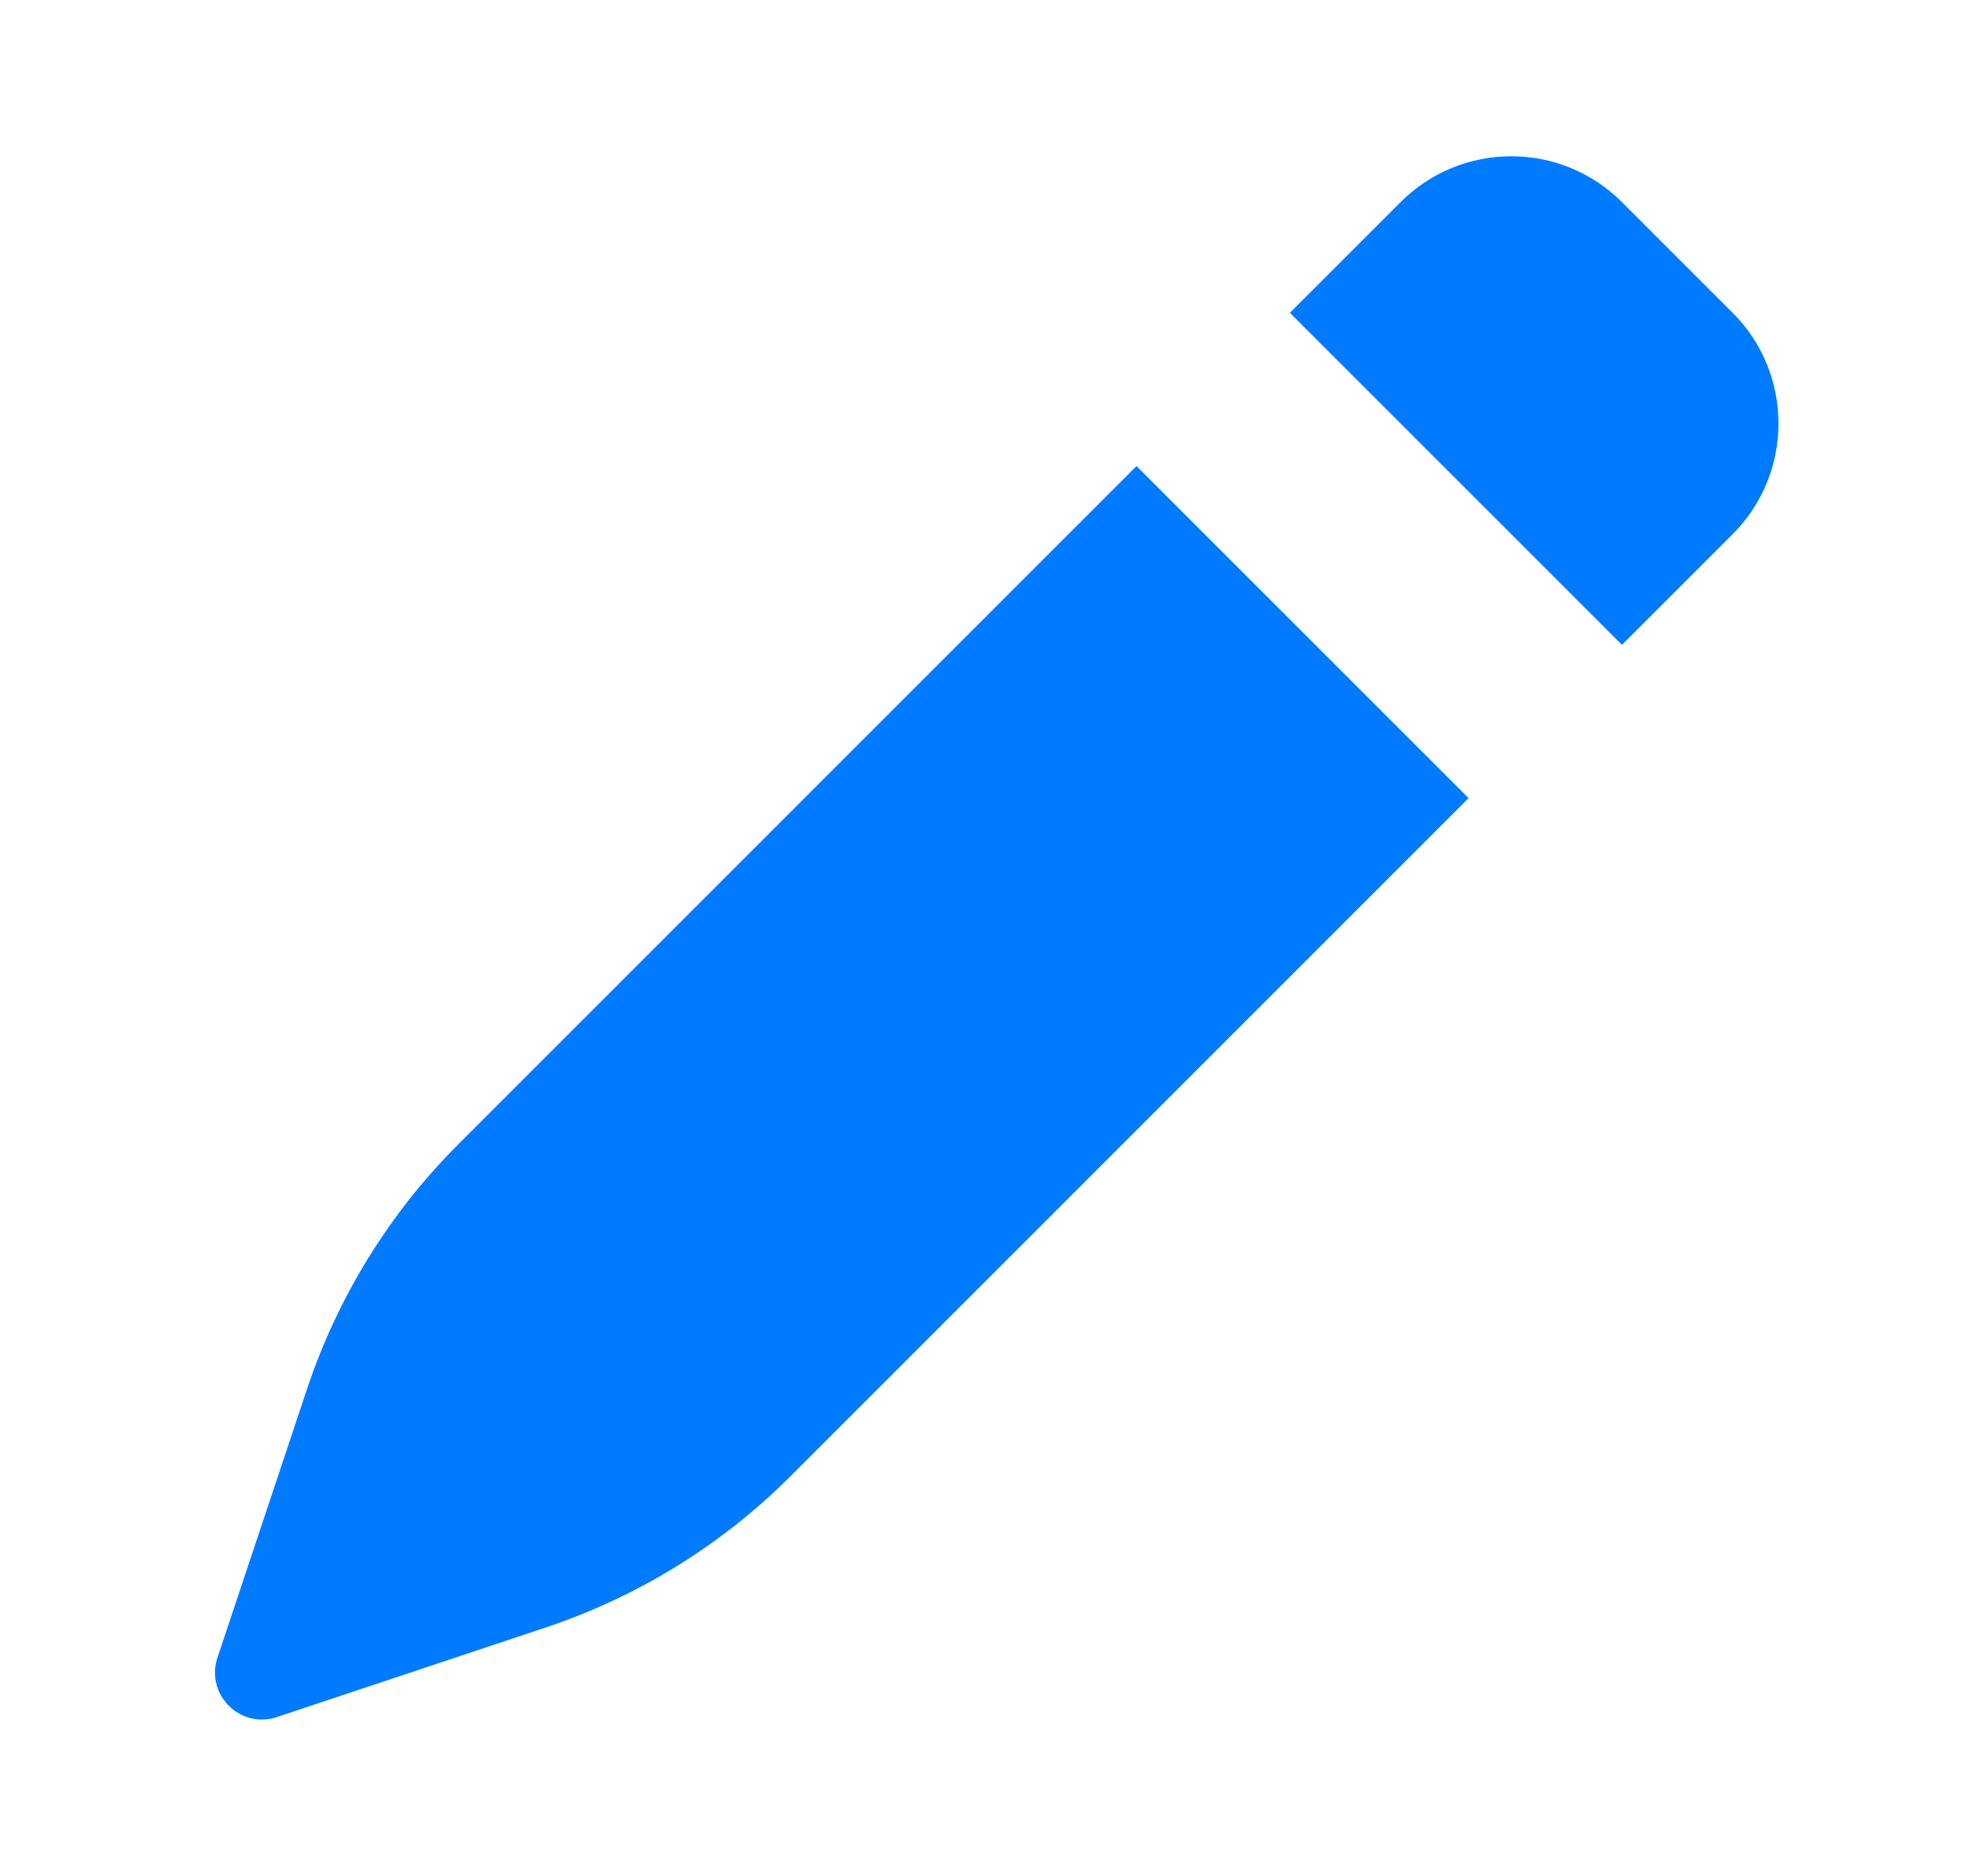
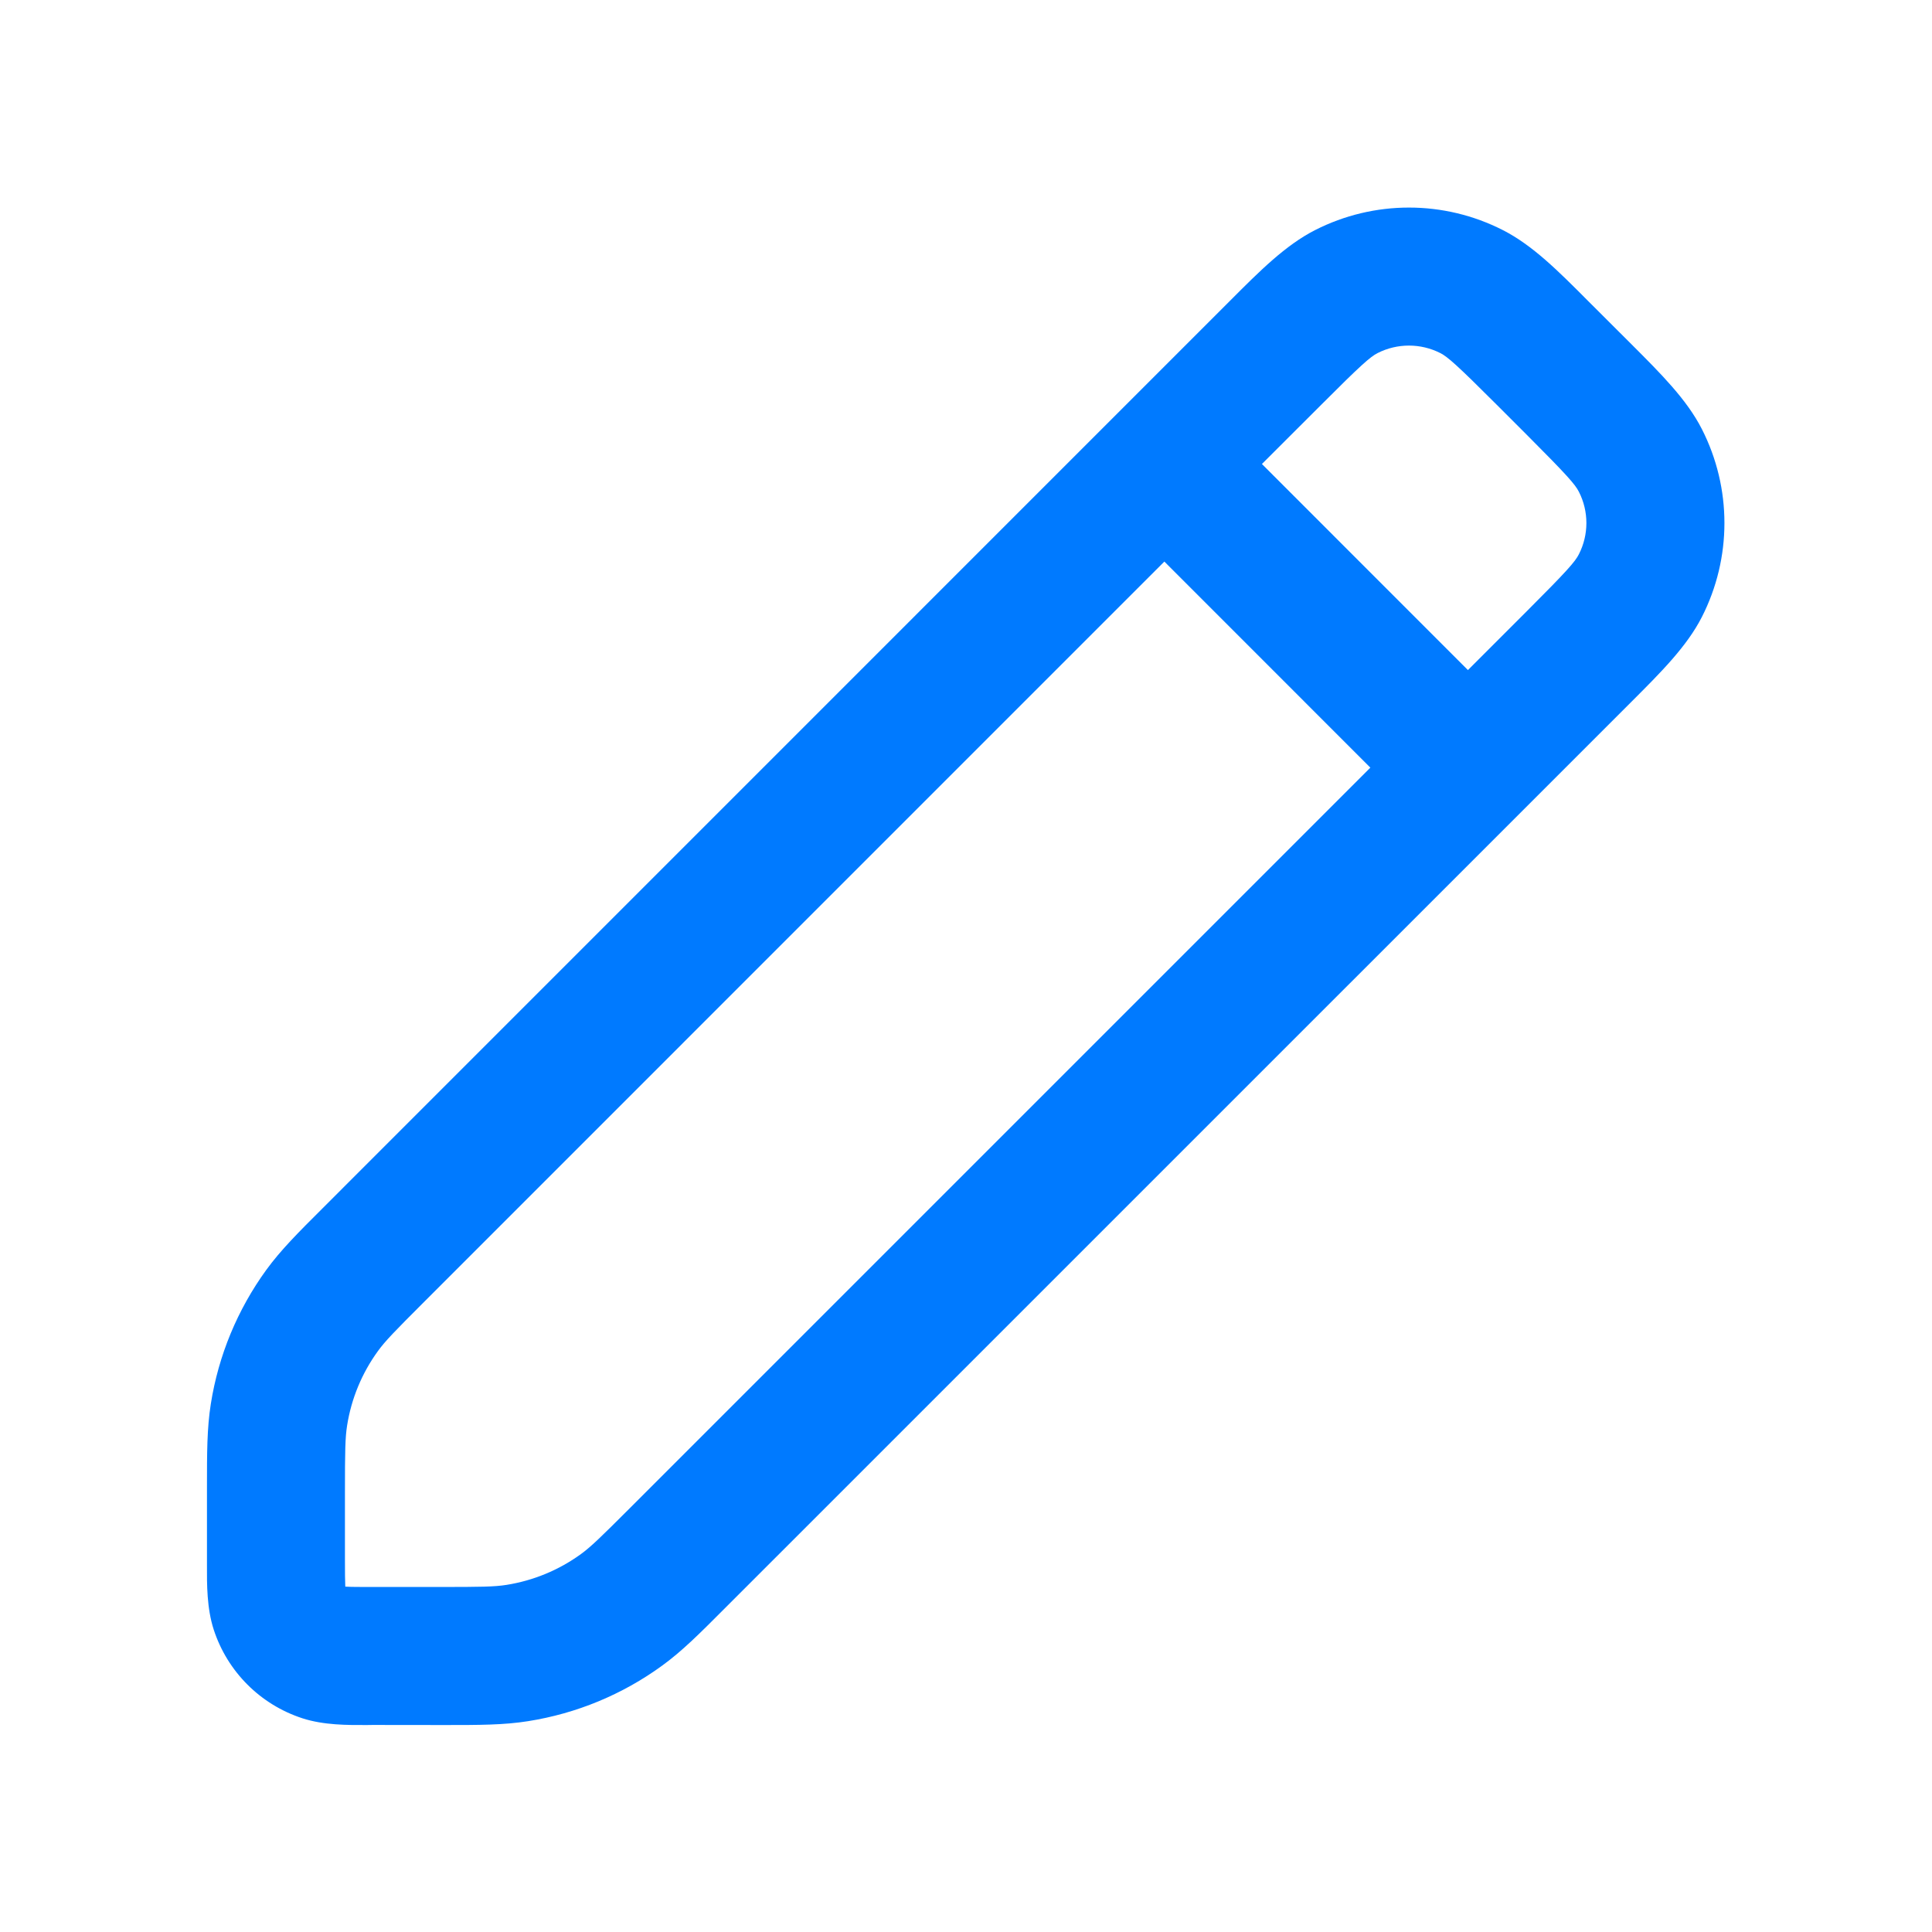
- <svg xmlns="http://www.w3.org/2000/svg" width="21" height="20" viewBox="0 0 21 20" fill="none">
-   <path d="M17.29 2.155C16.638 1.503 15.581 1.503 14.93 2.155L13.75 3.335L17.29 6.875L18.47 5.695C19.121 5.043 19.121 3.986 18.47 3.335L17.29 2.155Z" fill="#007AFF" />
-   <path d="M15.655 8.509L12.115 4.969L4.886 12.199C4.153 12.931 3.601 13.825 3.273 14.808L2.318 17.673C2.188 18.064 2.56 18.437 2.951 18.306L5.817 17.351C6.8 17.023 7.693 16.471 8.426 15.739L15.655 8.509Z" fill="#007AFF" />
+ <svg xmlns="http://www.w3.org/2000/svg" width="24" height="24" viewBox="0 0 24 24" fill="none">
+   <path fill-rule="evenodd" clip-rule="evenodd" d="M18.67 2.859C17.937 2.485 17.069 2.485 16.335 2.859C15.969 3.046 15.65 3.365 15.281 3.735L4.009 15.008C3.705 15.311 3.487 15.529 3.308 15.775C2.95 16.268 2.714 16.838 2.619 17.439C2.571 17.74 2.571 18.049 2.571 18.478L2.571 19.371L2.571 19.441C2.57 19.682 2.569 19.979 2.655 20.244C2.825 20.766 3.234 21.175 3.756 21.345C4.02 21.431 4.317 21.43 4.559 21.429L4.628 21.428L5.522 21.429C5.951 21.429 6.259 21.429 6.56 21.381C7.162 21.286 7.732 21.05 8.224 20.692C8.471 20.513 8.689 20.295 8.992 19.991L20.265 8.719C20.634 8.35 20.954 8.031 21.141 7.665C21.515 6.931 21.515 6.063 21.141 5.33C20.954 4.963 20.634 4.644 20.265 4.275L19.724 3.735C19.356 3.365 19.037 3.046 18.67 2.859ZM17.113 4.386C17.358 4.262 17.647 4.262 17.892 4.386C17.982 4.432 18.095 4.53 18.594 5.029L18.971 5.406C19.469 5.905 19.567 6.018 19.613 6.108C19.738 6.352 19.738 6.642 19.613 6.886C19.567 6.977 19.469 7.09 18.971 7.588L18.235 8.324L15.676 5.764L16.412 5.029C16.91 4.53 17.023 4.432 17.113 4.386ZM14.464 6.976L5.265 16.176C4.9 16.541 4.785 16.659 4.695 16.783C4.496 17.057 4.365 17.373 4.312 17.707C4.288 17.858 4.285 18.024 4.285 18.54V19.371C4.285 19.54 4.286 19.633 4.289 19.7L4.29 19.71L4.3 19.71C4.367 19.714 4.459 19.714 4.628 19.714H5.46C5.976 19.714 6.141 19.712 6.292 19.688C6.626 19.635 6.943 19.504 7.217 19.305C7.34 19.215 7.459 19.1 7.824 18.735L17.023 9.536L14.464 6.976Z" fill="#007AFF" />
</svg>
